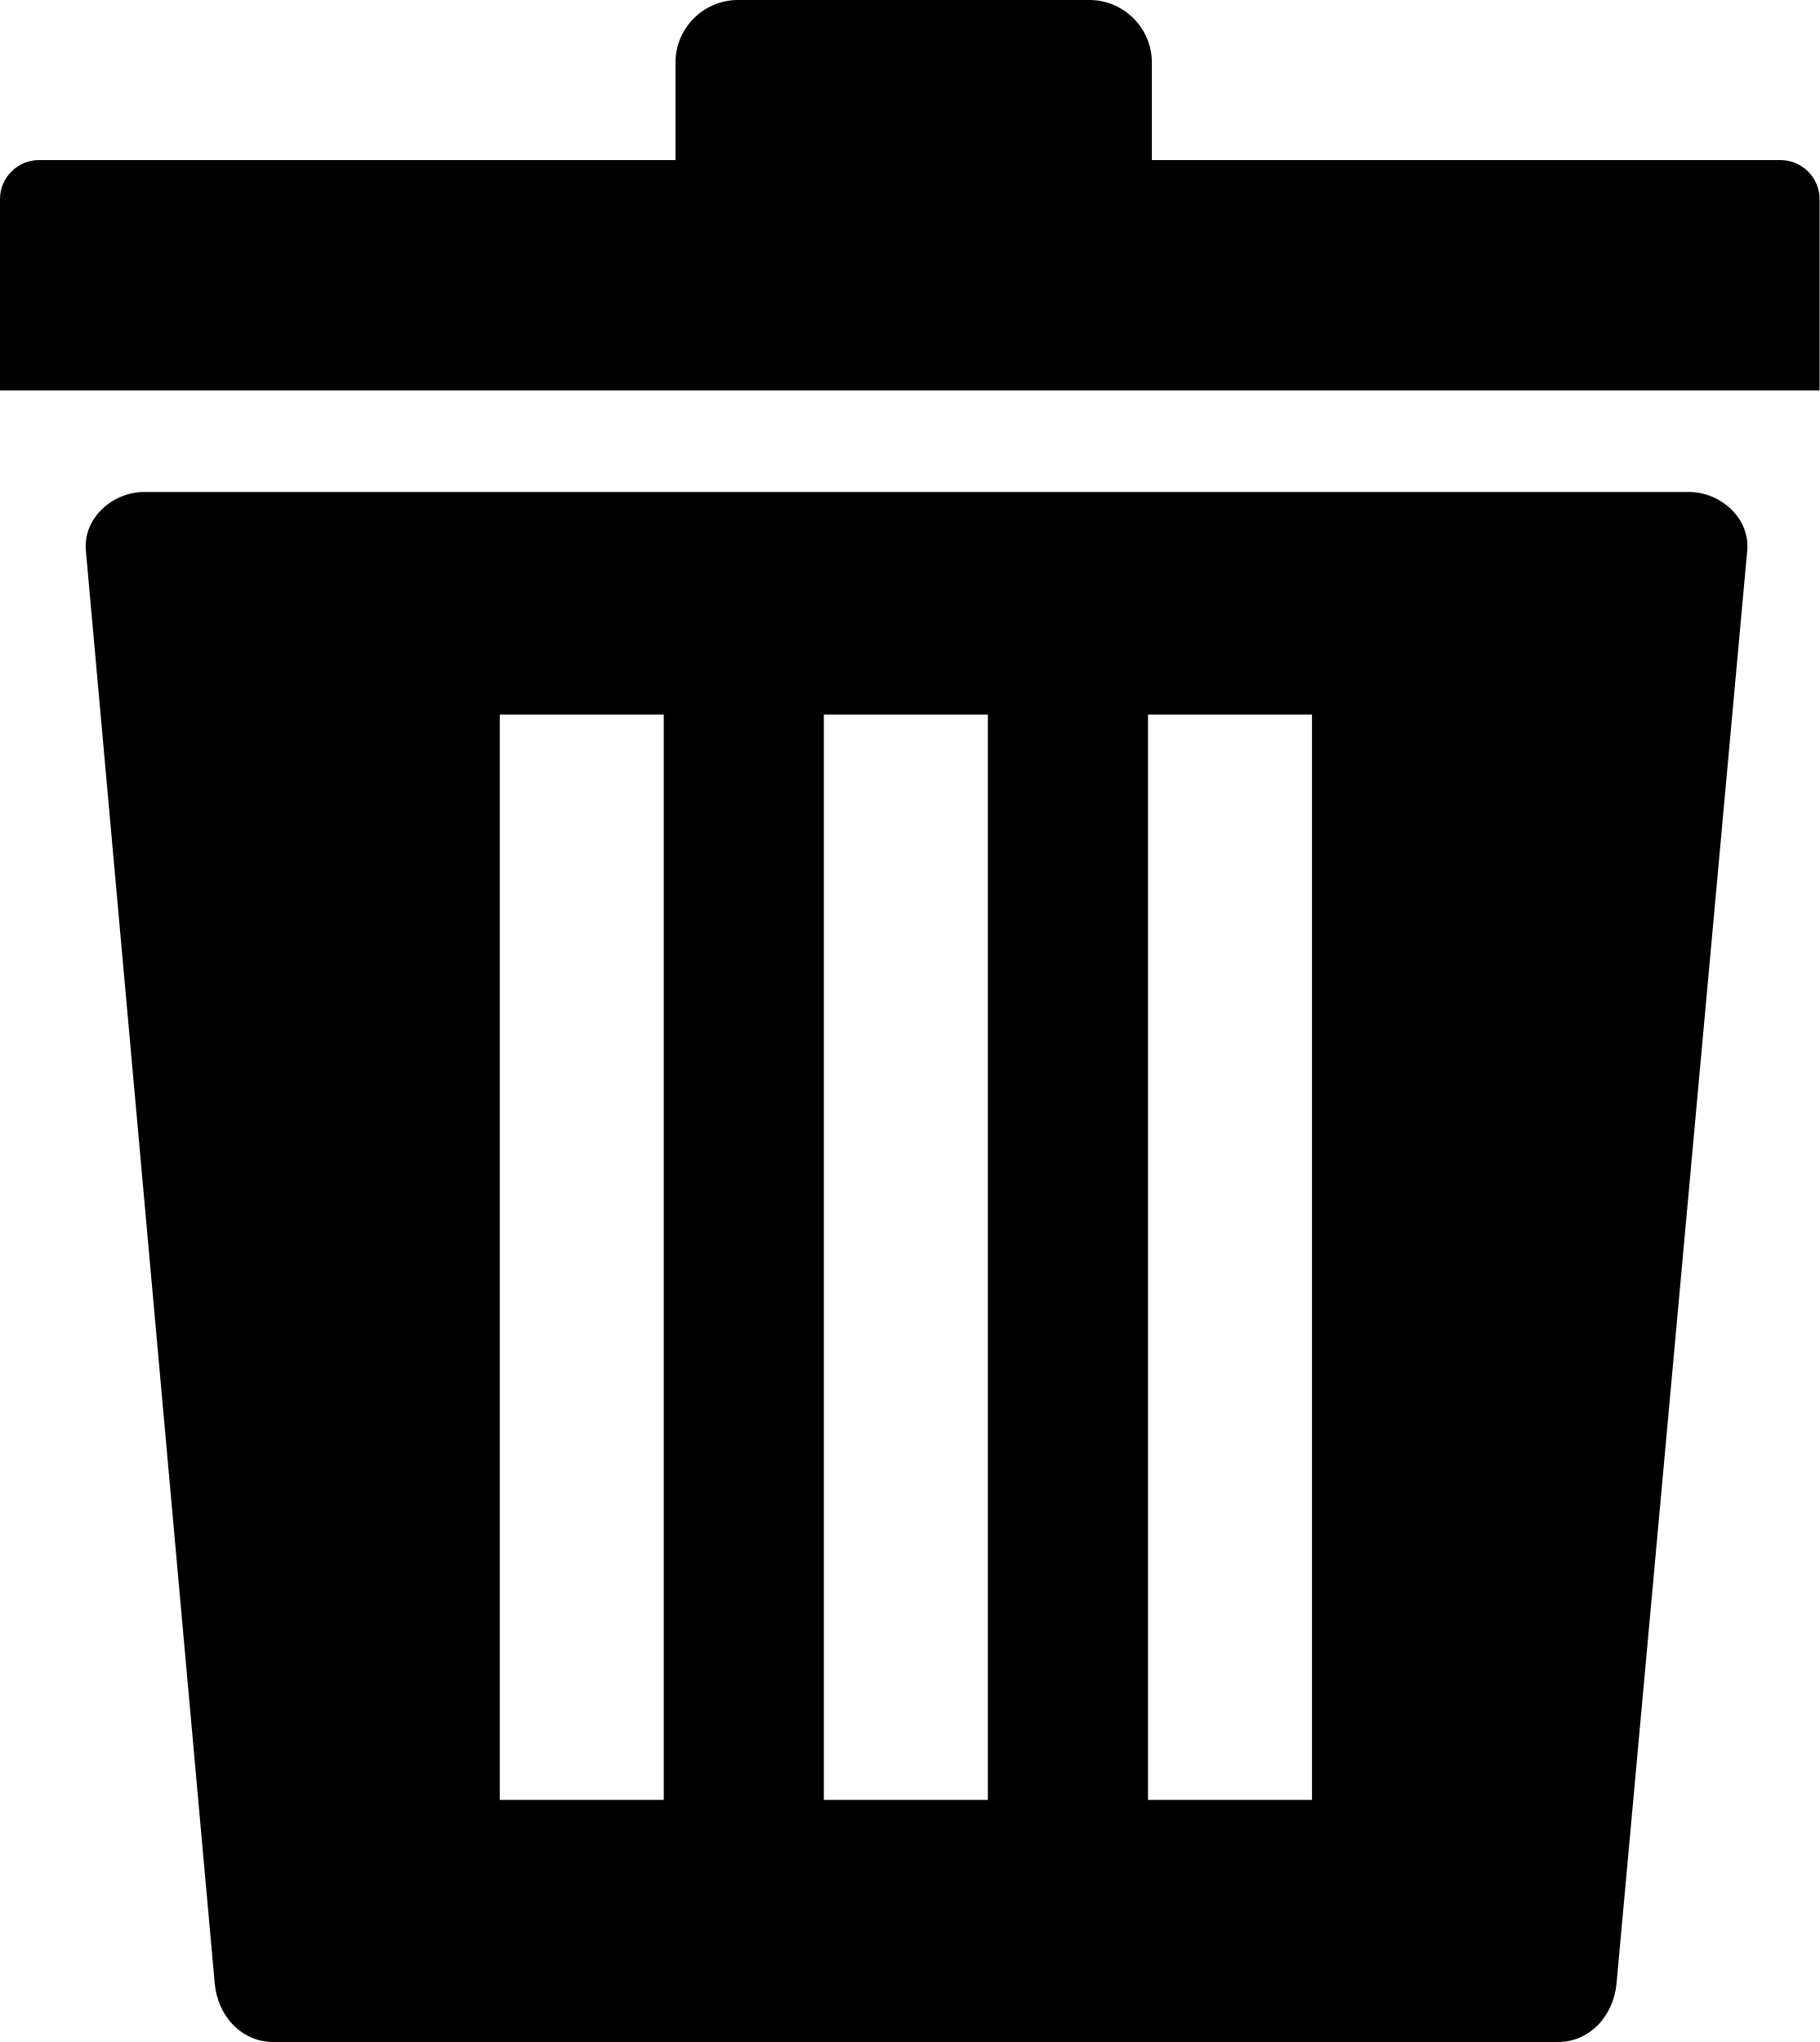
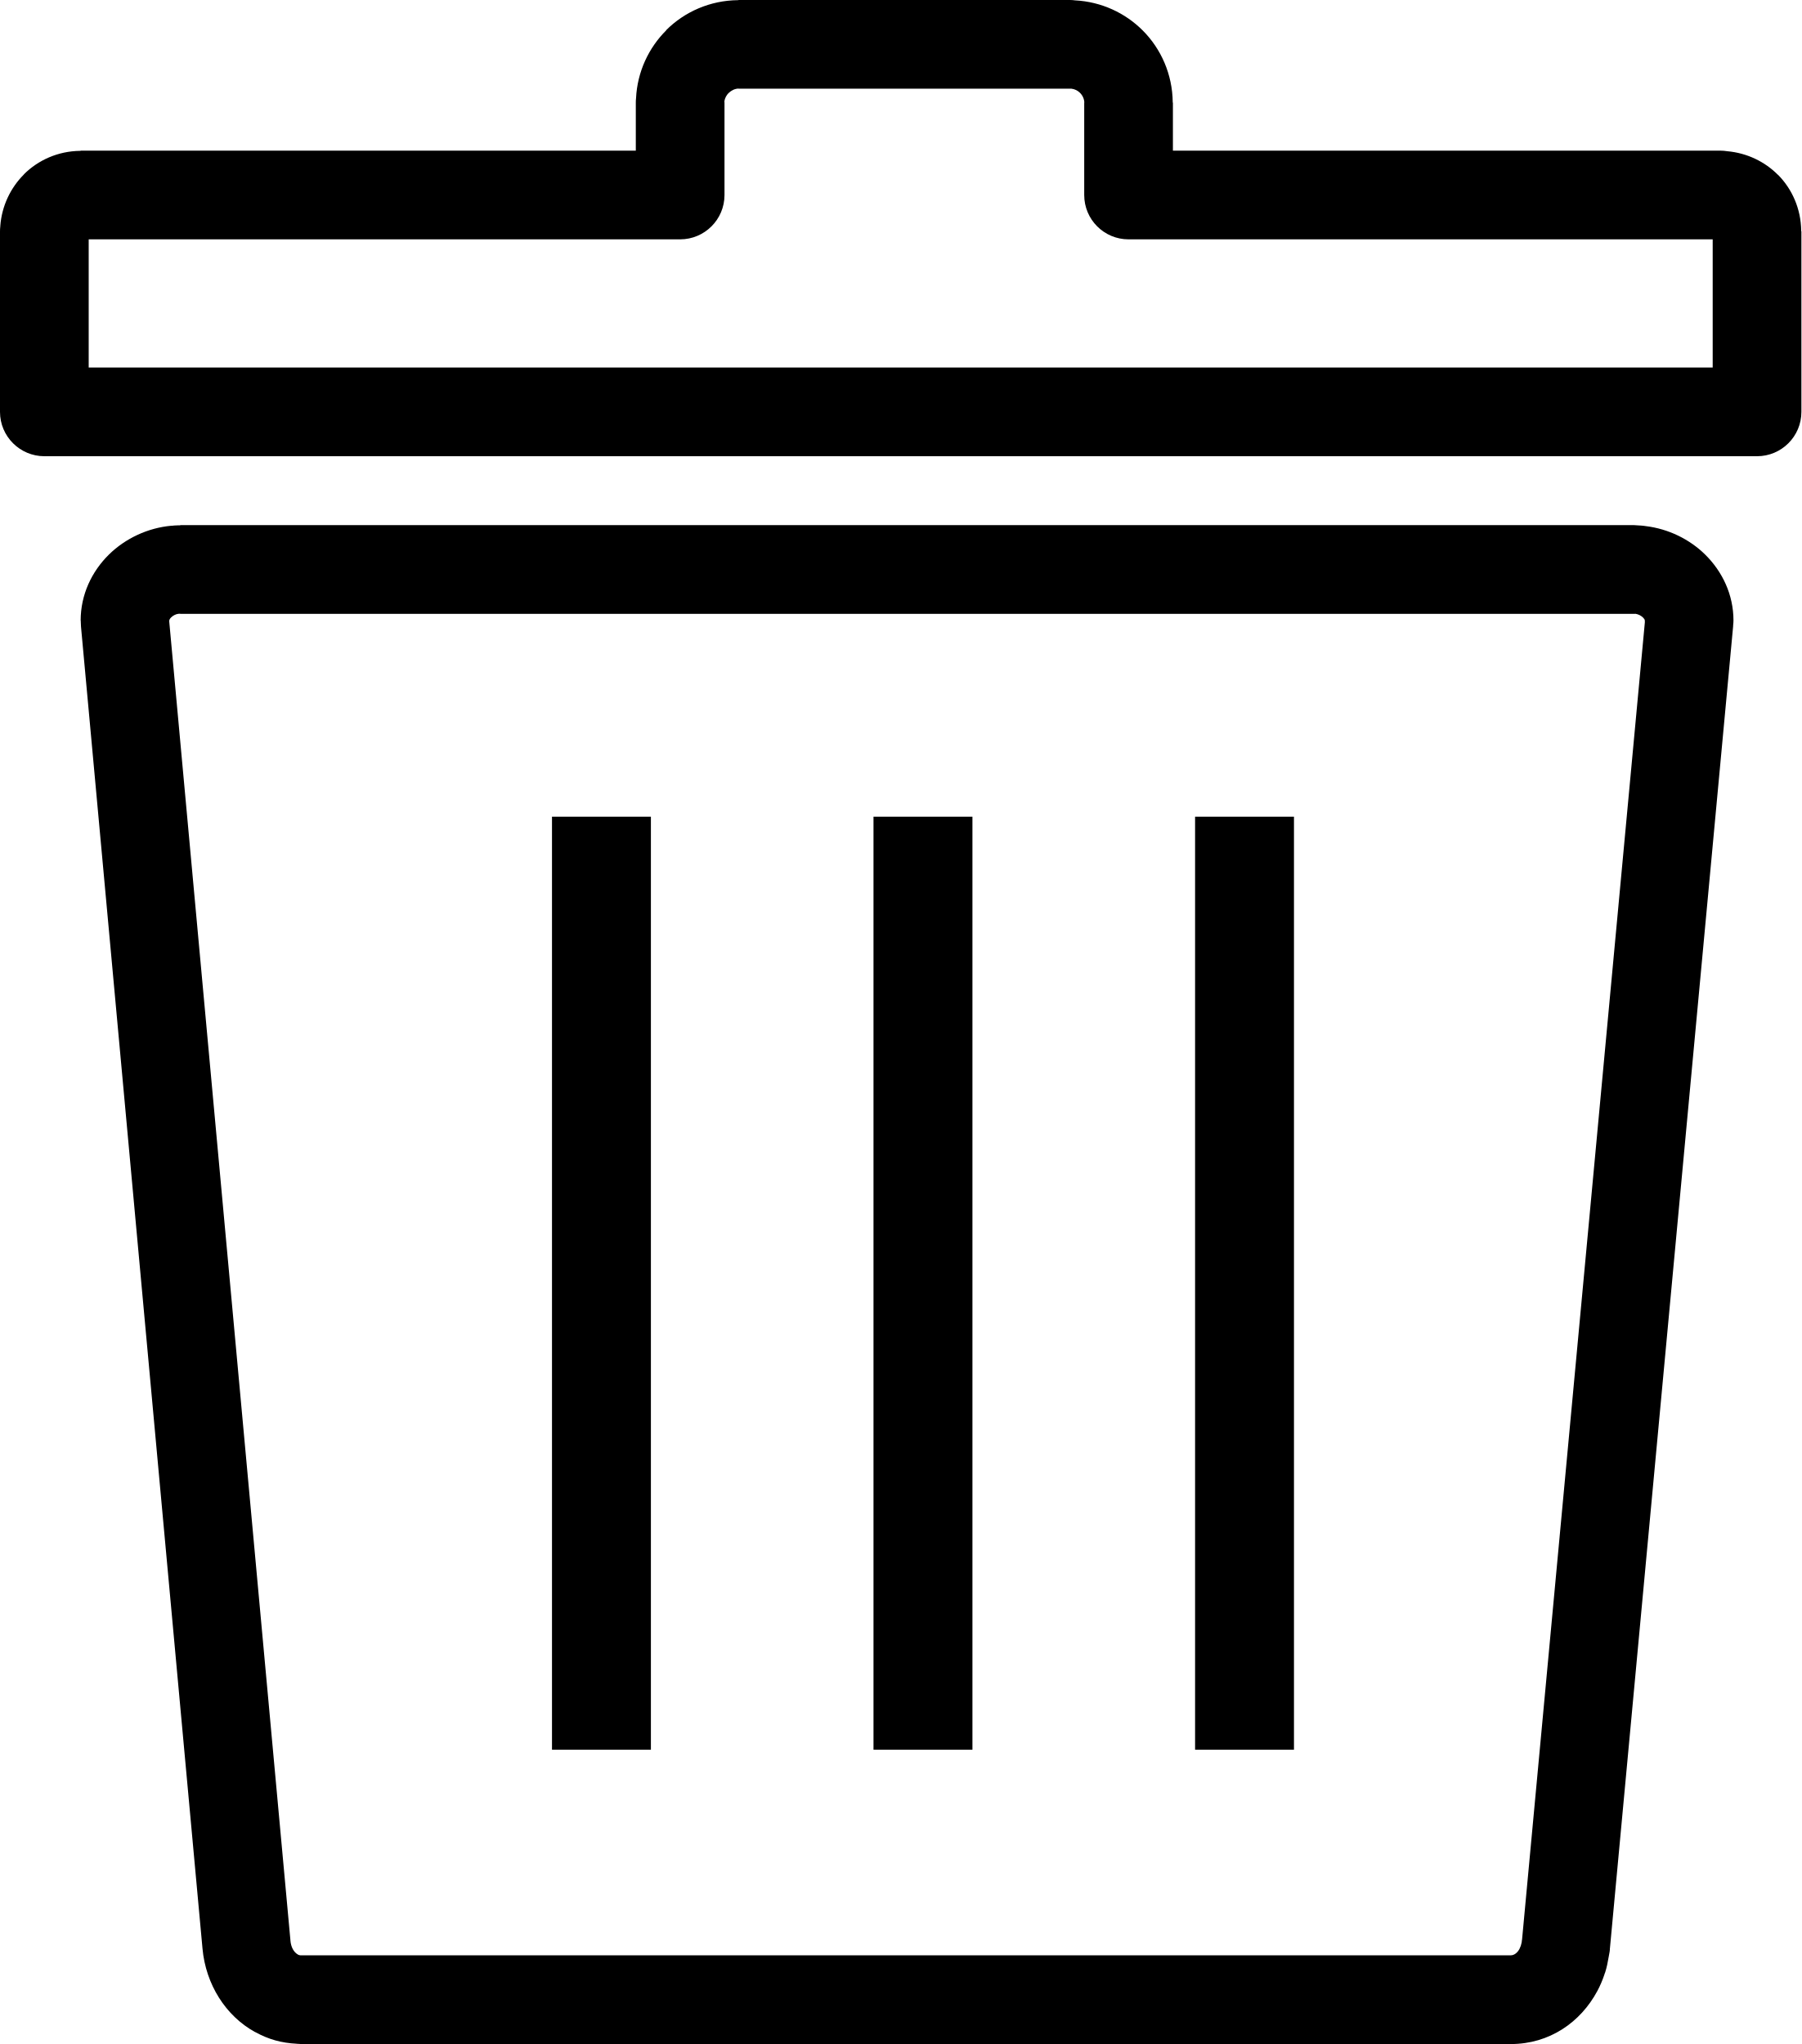
- <svg xmlns="http://www.w3.org/2000/svg" version="1.1" id="Layer_1" x="0px" y="0px" width="109.484px" height="122.88px" viewBox="0 0 109.484 122.88" enable-background="new 0 0 109.484 122.88" xml:space="preserve">
+ <svg xmlns="http://www.w3.org/2000/svg" version="1.1" id="Layer_1" x="0px" y="0px" width="108.294px" height="122.88px" viewBox="0 0 108.294 122.88" enable-background="new 0 0 108.294 122.88" xml:space="preserve">
  <g>
-     <path fill-rule="evenodd" clip-rule="evenodd" d="M2.347,9.633h38.297V3.76c0-2.068,1.689-3.76,3.76-3.76h21.144 c2.07,0,3.76,1.691,3.76,3.76v5.874h37.83c1.293,0,2.347,1.057,2.347,2.349v11.514H0V11.982C0,10.69,1.055,9.633,2.347,9.633 L2.347,9.633z M8.69,29.605h92.921c1.937,0,3.696,1.599,3.521,3.524l-7.864,86.229c-0.174,1.926-1.59,3.521-3.523,3.521h-77.3 c-1.934,0-3.352-1.592-3.524-3.521L5.166,33.129C4.994,31.197,6.751,29.605,8.69,29.605L8.69,29.605z M69.077,42.998h9.866v65.314 h-9.866V42.998L69.077,42.998z M30.072,42.998h9.867v65.314h-9.867V42.998L30.072,42.998z M49.572,42.998h9.869v65.314h-9.869 V42.998L49.572,42.998z" />
+     <path d="M4.873,9.058h33.35V6.2V6.187c0-0.095,0.002-0.186,0.014-0.279c0.075-1.592,0.762-3.037,1.816-4.086l-0.007-0.007 c1.104-1.104,2.637-1.79,4.325-1.806l0.023,0.002V0h0.031h19.884h0.016c0.106,0,0.207,0.009,0.309,0.022 c1.583,0.084,3.019,0.76,4.064,1.81c1.102,1.104,1.786,2.635,1.803,4.315l-0.003,0.021h0.014V6.2v2.857h32.909h0.017 c0.138,0,0.268,0.014,0.401,0.034c1.182,0.106,2.254,0.625,3.034,1.41l0.004,0.007l0.005-0.007 c0.851,0.857,1.386,2.048,1.401,3.368l-0.002,0.032h0.014v0.032v10.829c0,1.472-1.195,2.665-2.667,2.665h-0.07H2.667 C1.195,27.426,0,26.233,0,24.762v-0.063V13.933v-0.014c0-0.106,0.004-0.211,0.018-0.315v-0.021 c0.089-1.207,0.624-2.304,1.422-3.098l-0.007-0.002C2.295,9.622,3.49,9.087,4.81,9.069l0.032,0.002V9.058H4.873L4.873,9.058z M77.79,49.097h-5.945v56.093h5.945V49.097L77.79,49.097z M58.46,49.097h-5.948v56.093h5.948V49.097L58.46,49.097z M39.13,49.097 h-5.946v56.093h5.946V49.097L39.13,49.097z M10.837,31.569h87.385l0.279,0.018l0.127,0.007l0.134,0.011h0.009l0.163,0.023 c1.363,0.163,2.638,0.789,3.572,1.708c1.04,1.025,1.705,2.415,1.705,3.964c0,0.098-0.009,0.193-0.019,0.286l-0.002,0.068 l-0.014,0.154l-7.393,79.335l-0.007,0.043h0.007l-0.016,0.139l-0.051,0.283l-0.002,0.005l-0.002,0.018 c-0.055,0.331-0.12,0.646-0.209,0.928l-0.007,0.022l-0.002,0.005l-0.009,0.018l-0.023,0.062l-0.004,0.021 c-0.118,0.354-0.264,0.698-0.432,1.009c-1.009,1.88-2.879,3.187-5.204,3.187H18.13l-0.247-0.014v0.003l-0.011-0.003l-0.032-0.004 c-0.46-0.023-0.889-0.091-1.288-0.202c-0.415-0.116-0.818-0.286-1.197-0.495l-0.009-0.002l-0.002,0.002 c-1.785-0.977-2.975-2.882-3.17-5.022L4.88,37.79l-0.011-0.125l-0.011-0.247l-0.004-0.116H4.849c0-1.553,0.664-2.946,1.707-3.971 c0.976-0.955,2.32-1.599,3.756-1.726l0.122-0.004v-0.007l0.3-0.013l0.104,0.002V31.569L10.837,31.569z M98.223,36.903H10.837 v-0.007l-0.116,0.004c-0.163,0.022-0.322,0.106-0.438,0.222c-0.063,0.063-0.104,0.132-0.104,0.179h-0.007l0.007,0.118l7.282,79.244 h-0.002l0.002,0.012c0.032,0.376,0.202,0.691,0.447,0.825l-0.002,0.004l0.084,0.032l0.063,0.012h0.077h72.695 c0.207,0,0.399-0.157,0.518-0.377l0.084-0.197l0.054-0.216l0.014-0.138h0.005l7.384-79.21L98.881,37.3 c0-0.045-0.041-0.111-0.103-0.172c-0.12-0.118-0.286-0.202-0.451-0.227L98.223,36.903L98.223,36.903z M98.334,36.901h-0.016H98.334 L98.334,36.901z M98.883,37.413v-0.004V37.413L98.883,37.413z M104.18,37.79l-0.002,0.018L104.18,37.79L104.18,37.79z M40.887,14.389H5.332v7.706h97.63v-7.706H67.907h-0.063c-1.472,0-2.664-1.192-2.664-2.664V6.2V6.168h0.007 c-0.007-0.22-0.106-0.433-0.259-0.585c-0.137-0.141-0.324-0.229-0.521-0.252h-0.082h-0.016H44.425h-0.031V5.325 c-0.213,0.007-0.422,0.104-0.576,0.259l-0.004-0.004l-0.007,0.004c-0.131,0.134-0.231,0.313-0.259,0.501l0.007,0.102V6.2v5.524 C43.554,13.196,42.359,14.389,40.887,14.389L40.887,14.389z" />
  </g>
</svg>
